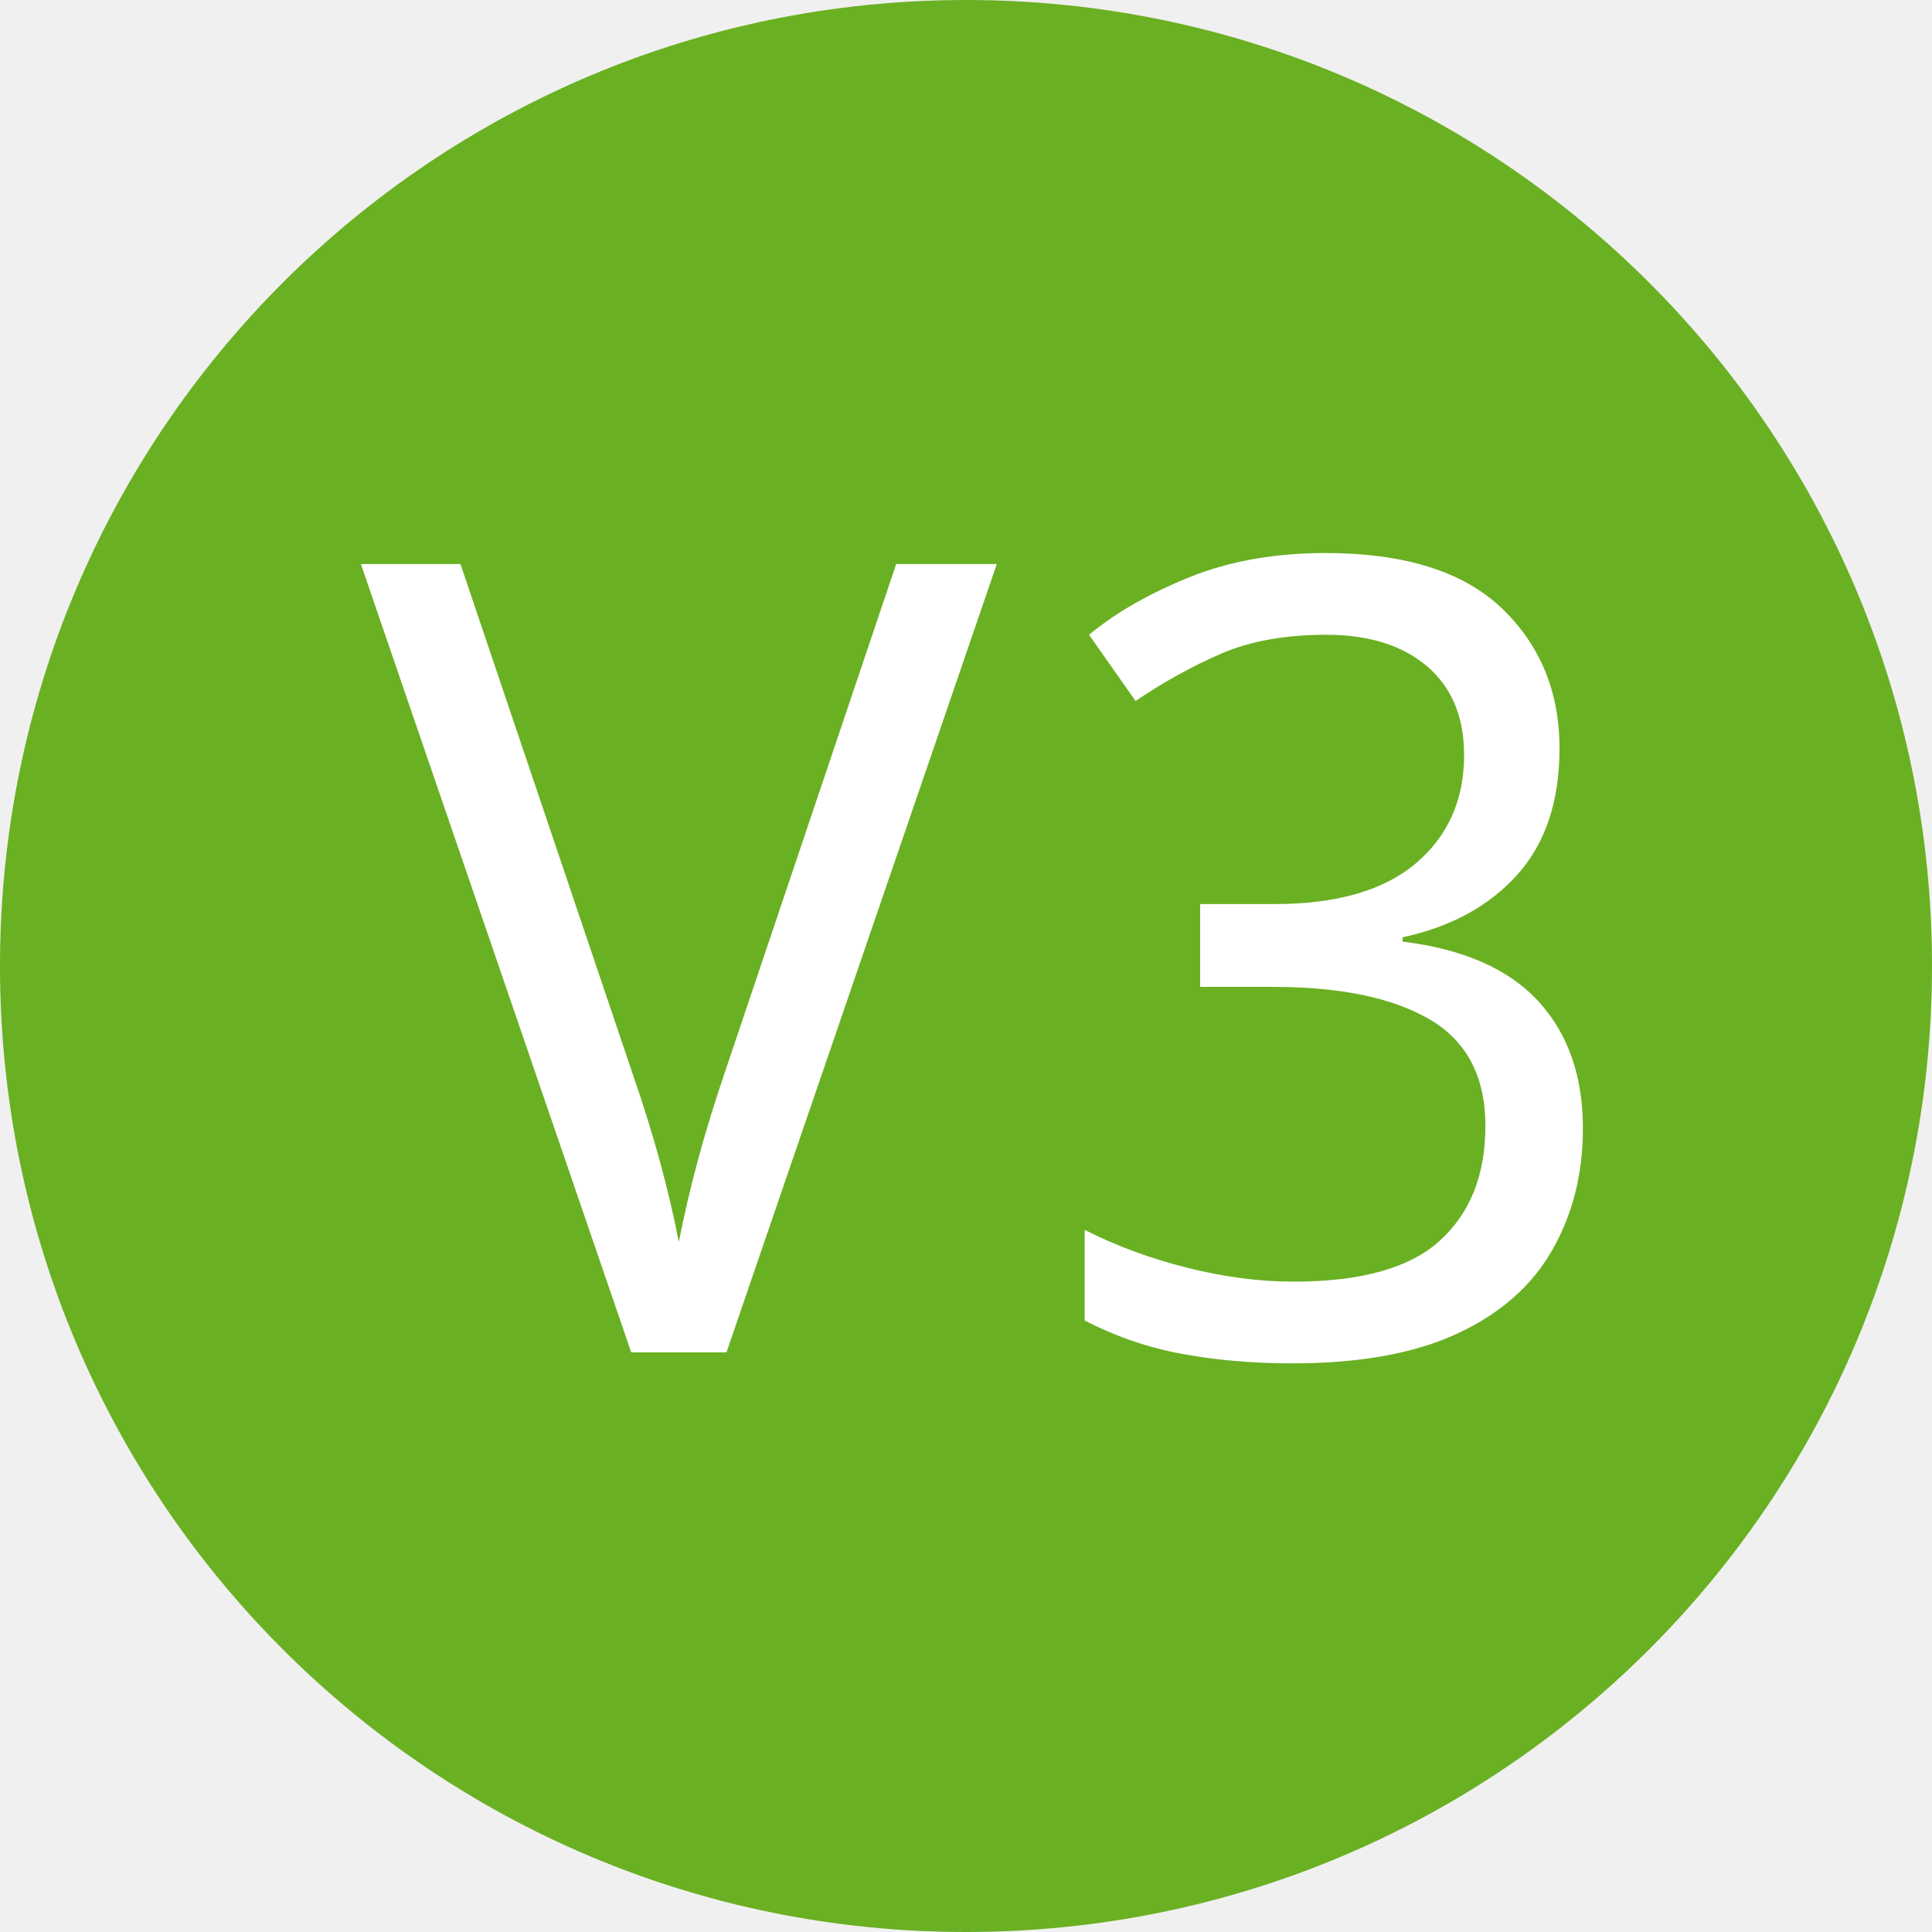
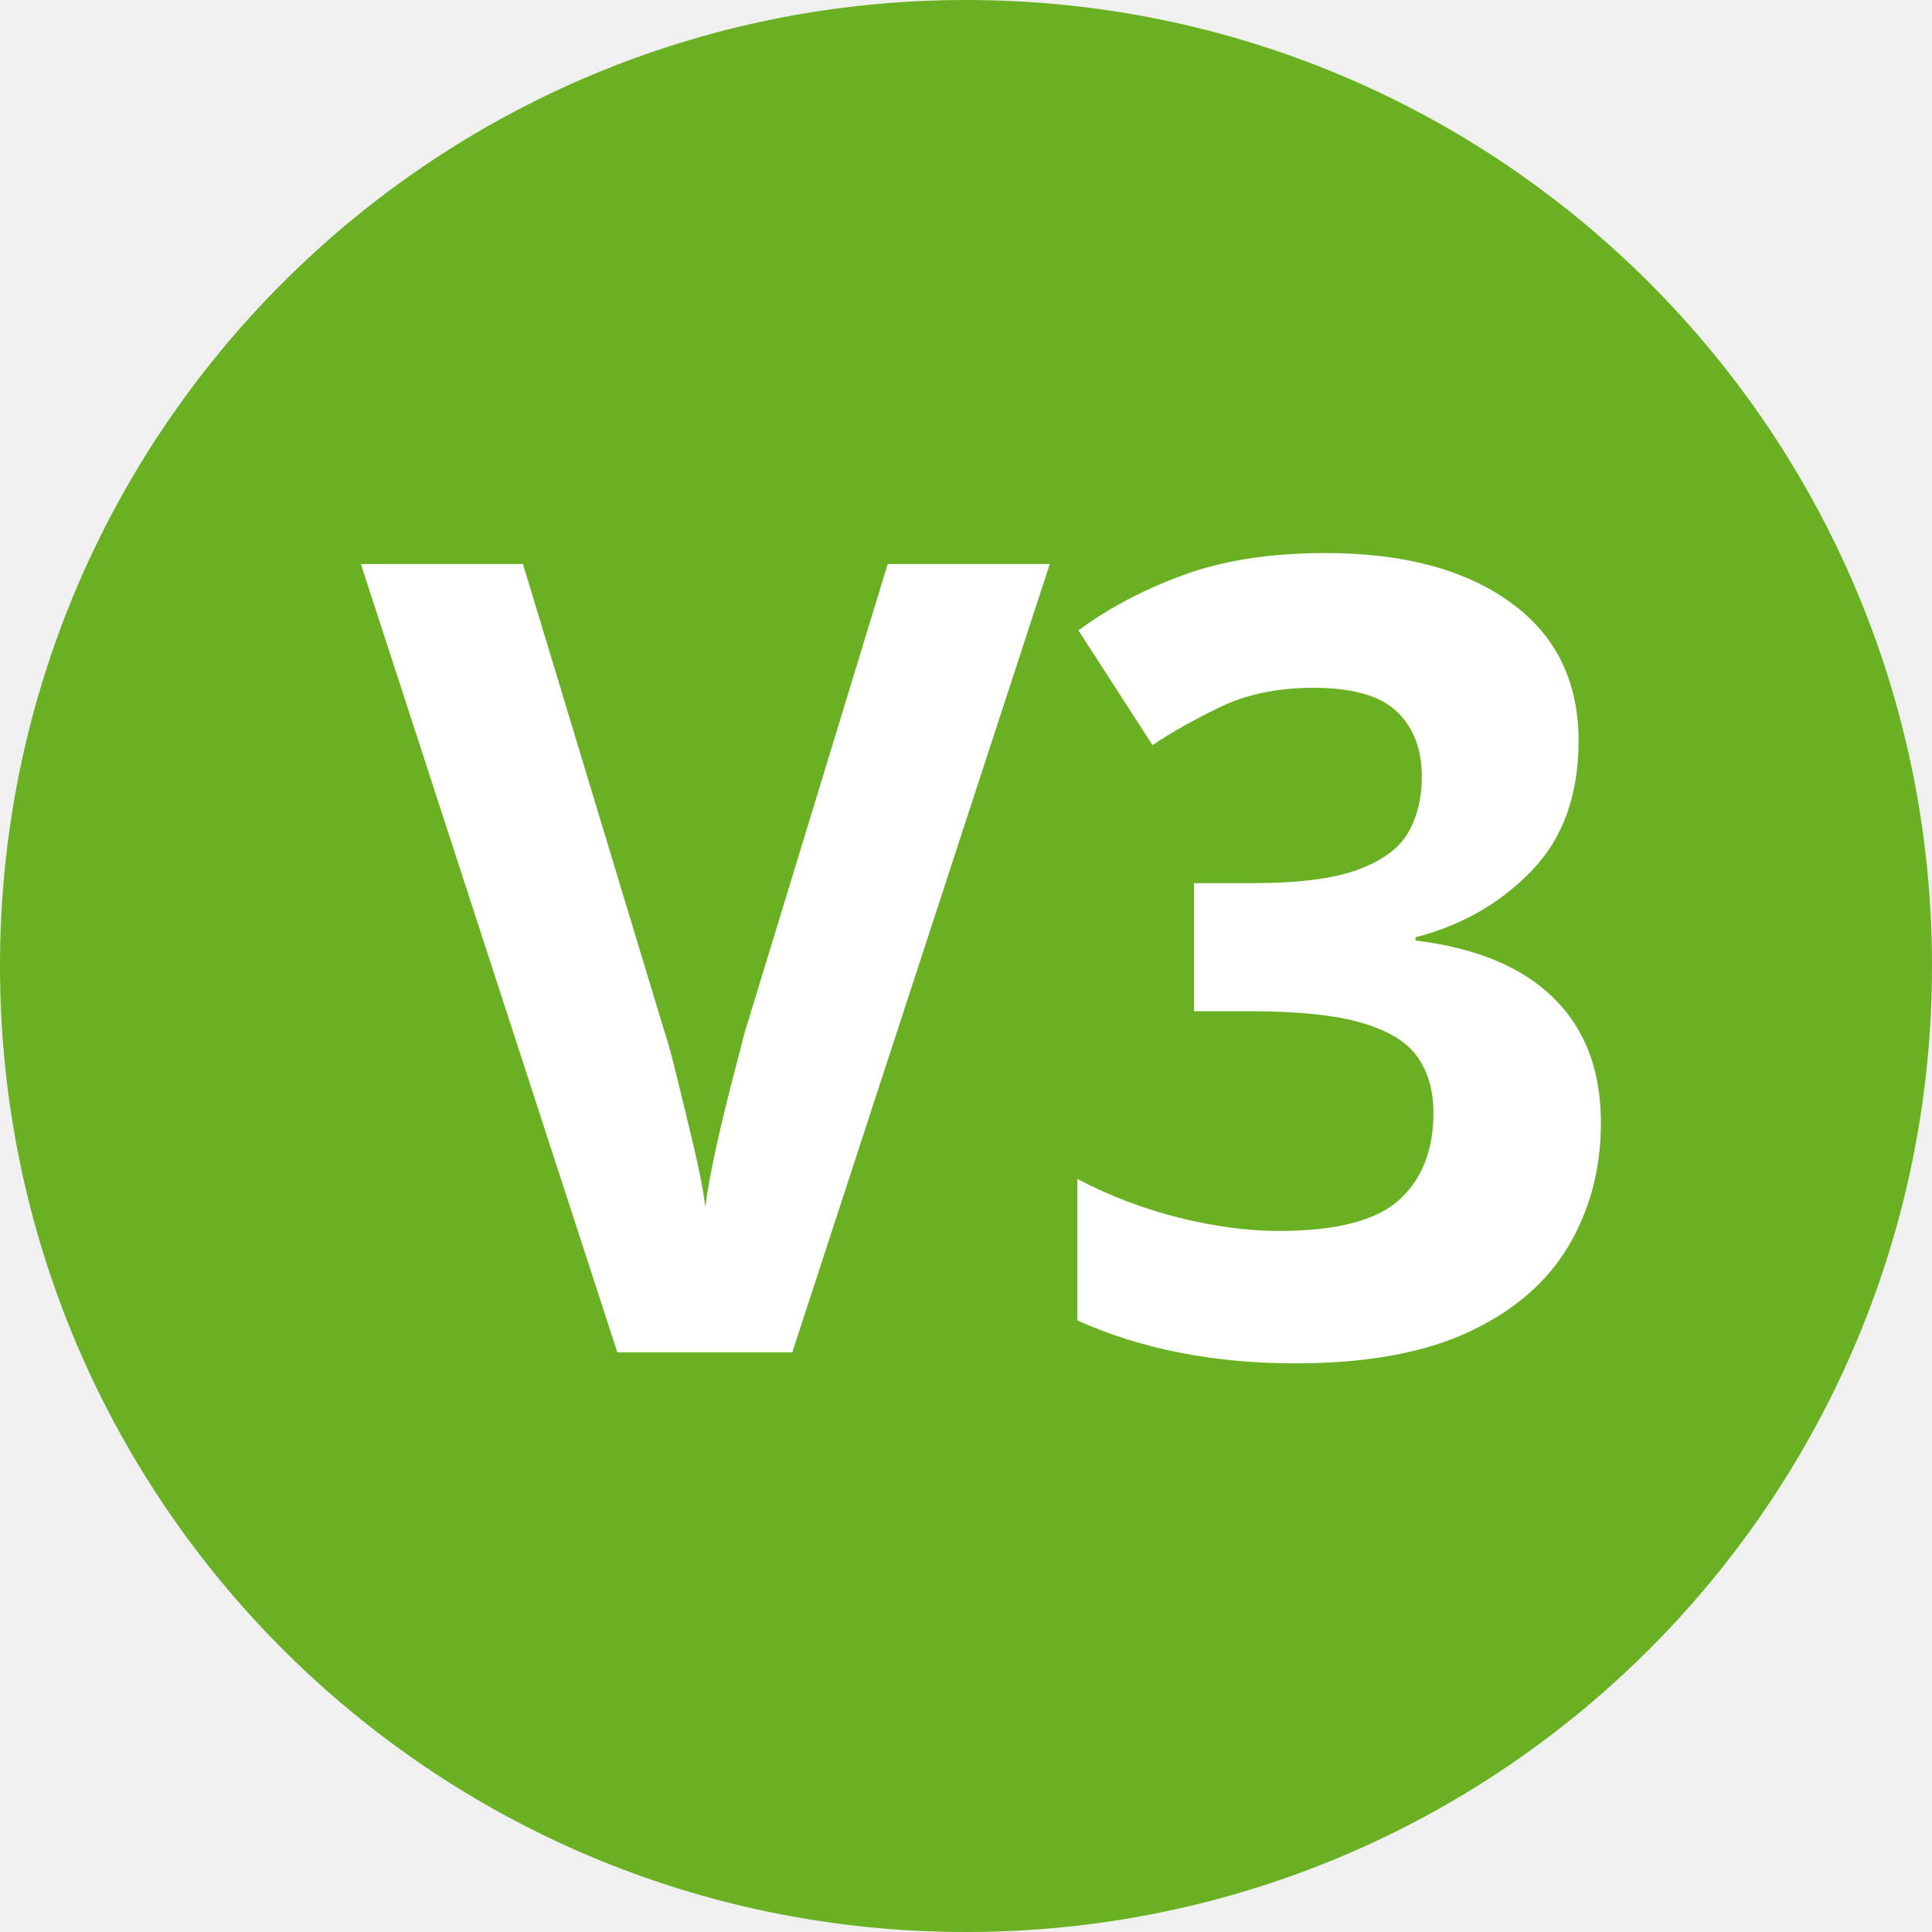
<svg xmlns="http://www.w3.org/2000/svg" version="1.1" id="Capa_1" x="0px" y="0px" viewBox="0 0 140 140" style="enable-background:new 0 0 140 140;" xml:space="preserve">
  <style type="text/css">
	.st0{fill:#6AB023;}
	.st1{fill:#FFFFFF;}
- 	.st2{font-family:'HelveticaNeueLTStd-Bd';}
+ 	.st2{font-family:'Helvetica Neue LT Std'; font-weight: 1000}
	.st3{font-size:80px;}
	.st4{letter-spacing:-4.2;}
</style>
  <g>
    <path class="st0" d="M140,70c0-38.7-31.3-70-70-70S0,31.3,0,70s31.3,70,70,70S140,108.7,140,70" />
  </g>
  <text transform="matrix(0.96 0 0 1 26.1514 97.9976)" class="st1 st2 st3 st4">V</text>
  <text transform="matrix(0.96 0 0 1 75.1485 97.9976)" class="st1 st2 st3">3</text>
</svg>
